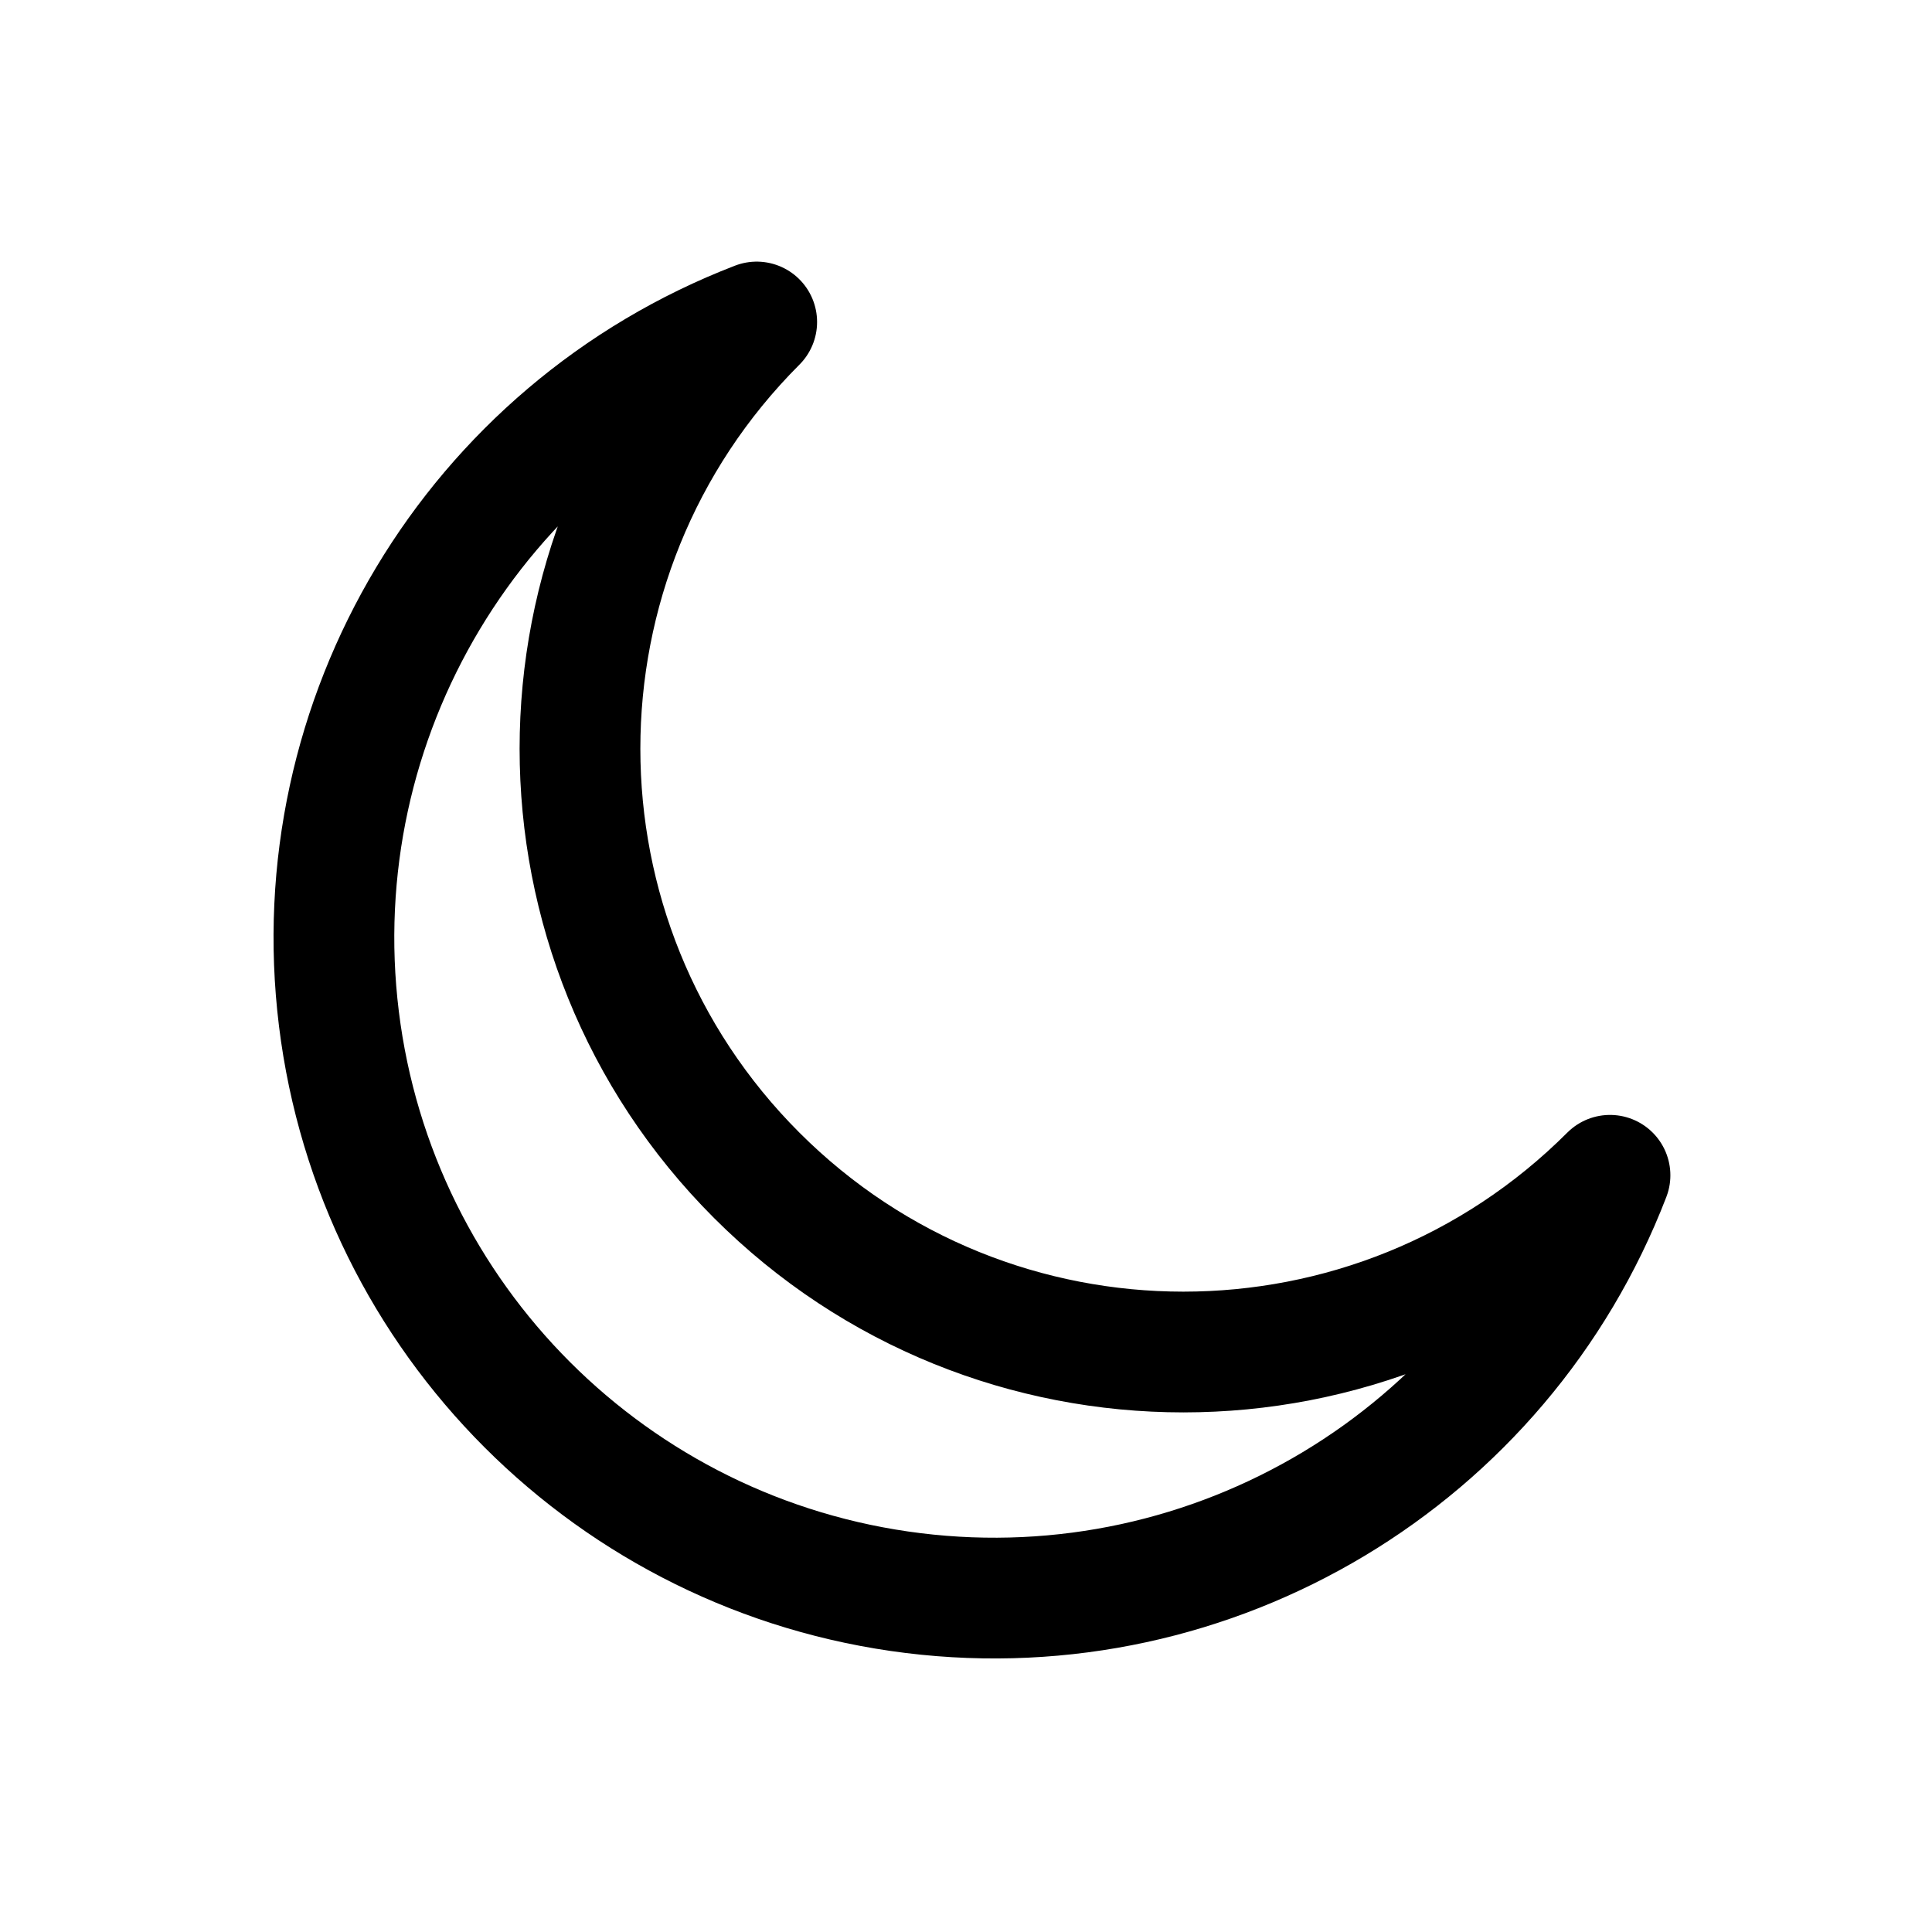
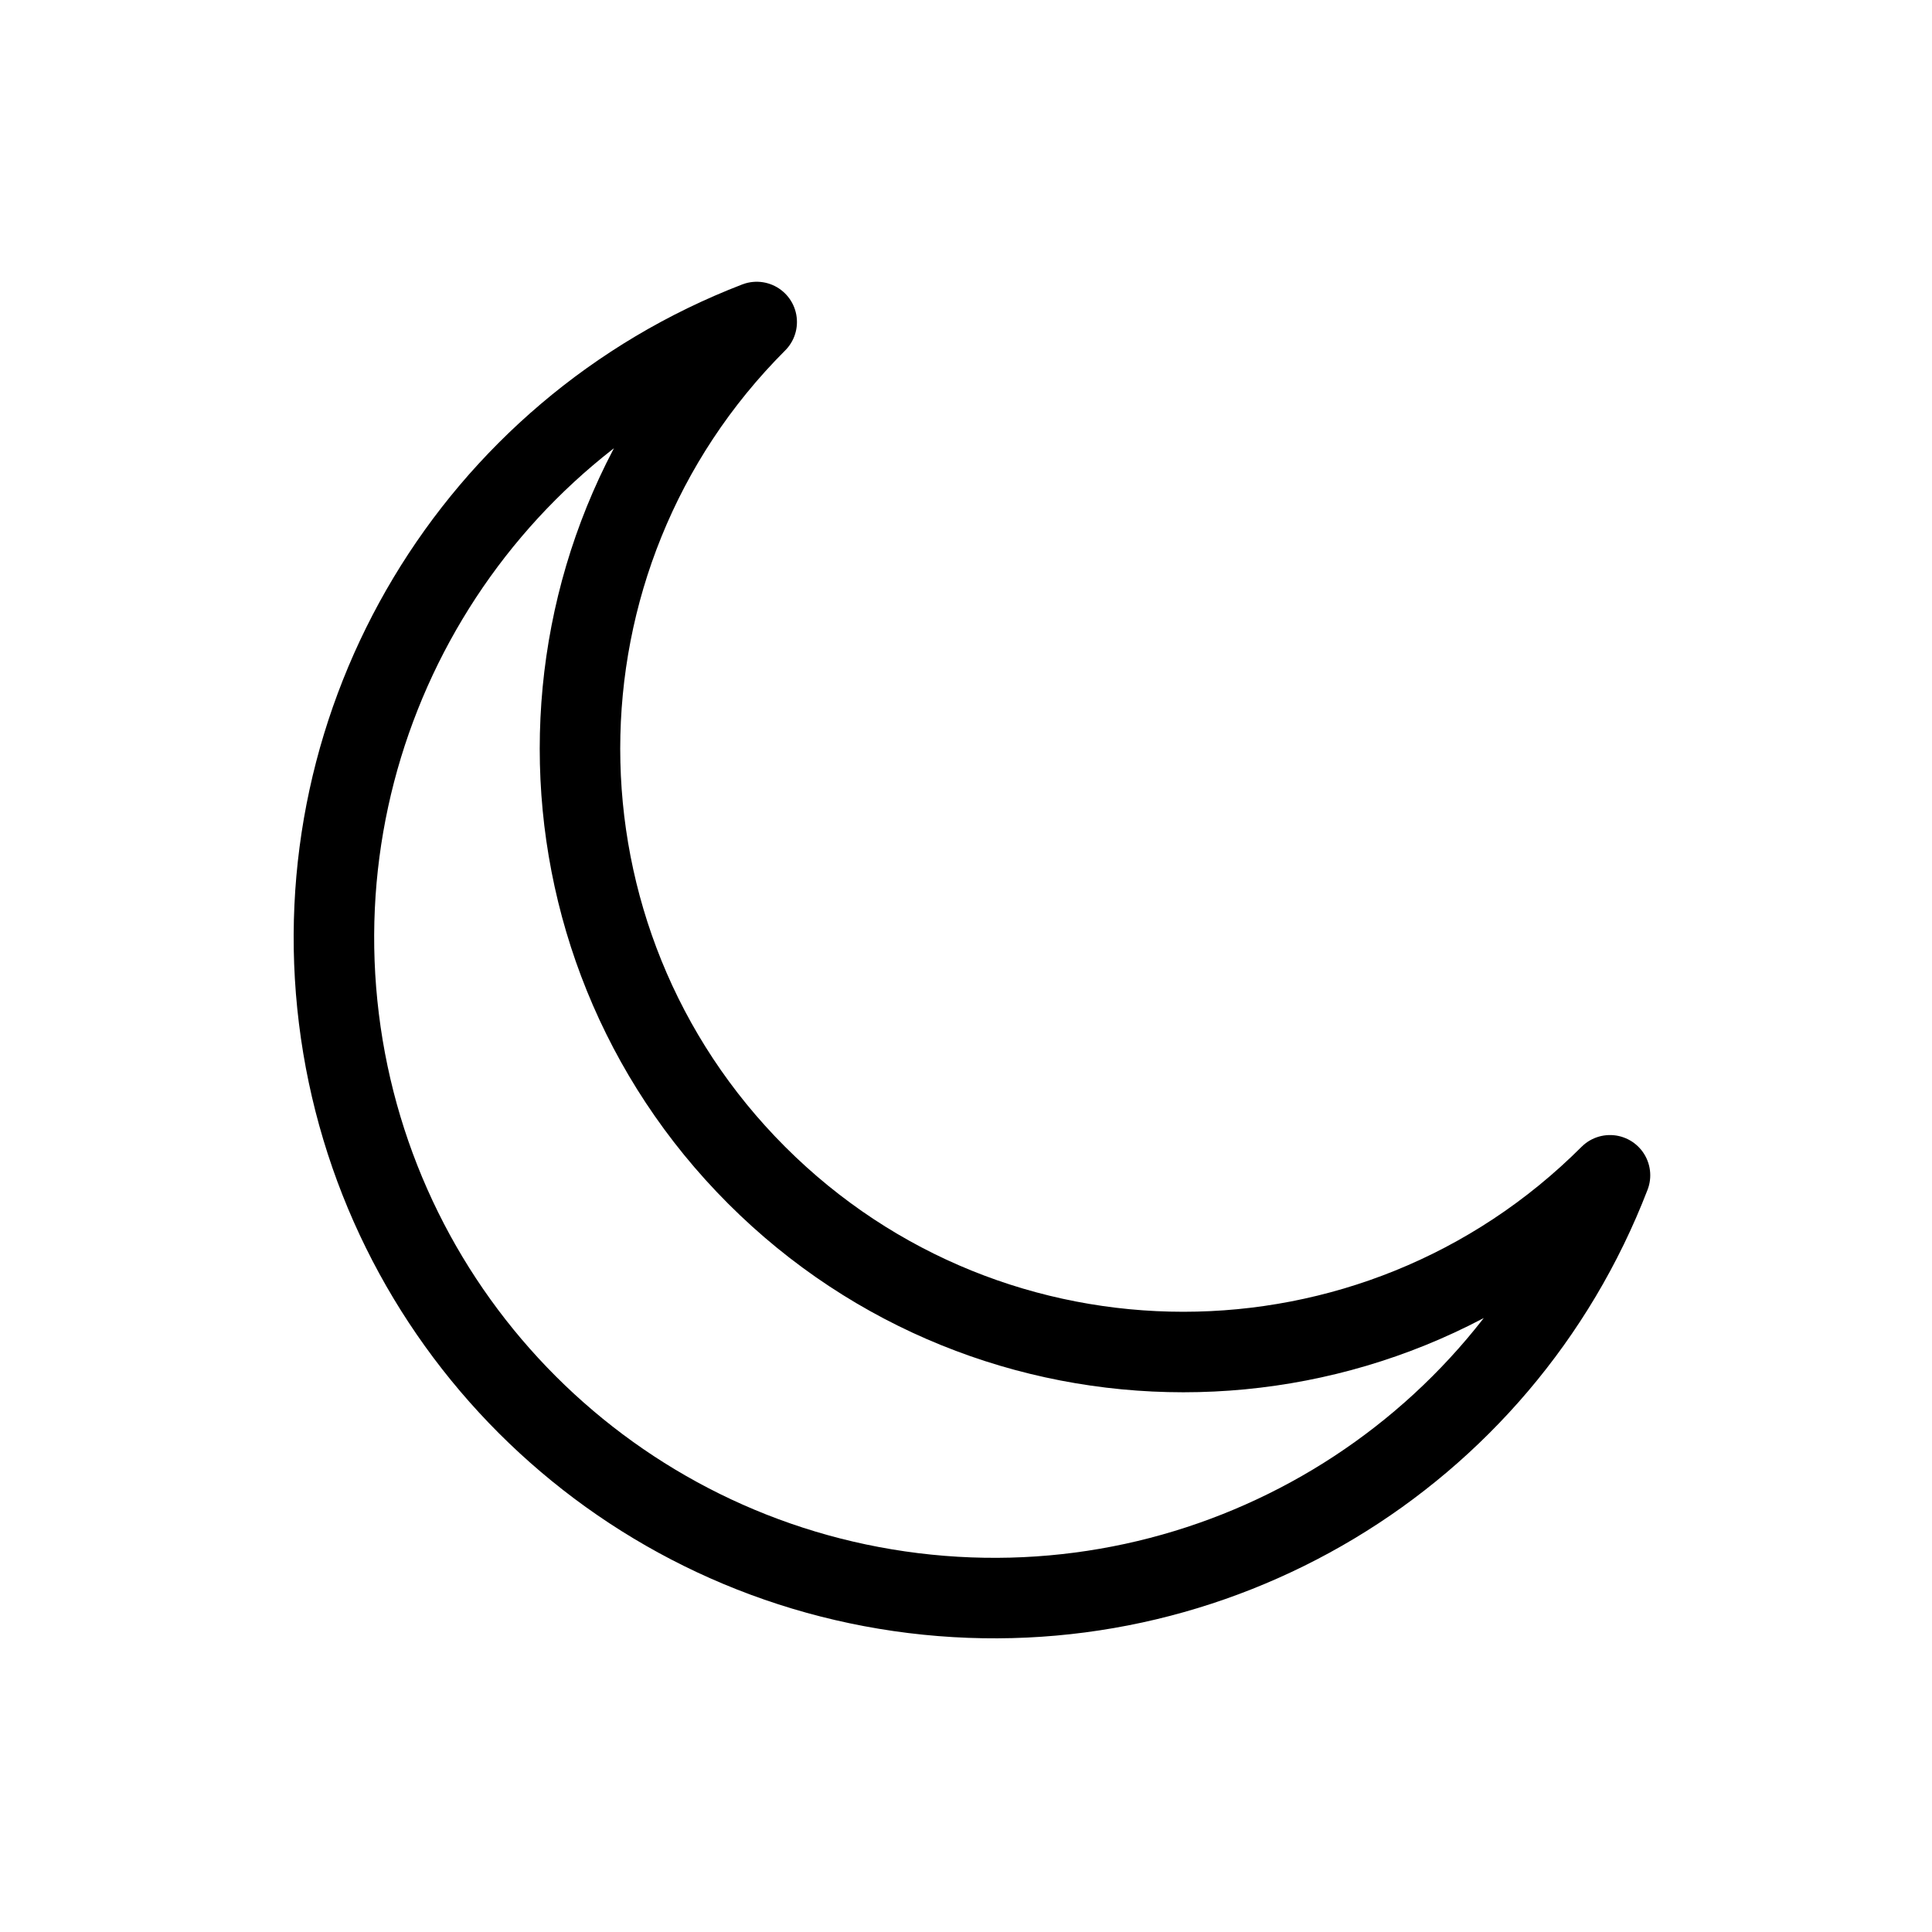
- <svg xmlns="http://www.w3.org/2000/svg" viewBox="0 0 24 24" width="24" height="24" fill="none" stroke="#000" stroke-width="1.5" stroke-linecap="round" stroke-linejoin="round">
+ <svg xmlns="http://www.w3.org/2000/svg" viewBox="0 0 24 24" width="24" height="24" fill="none" stroke="#000" stroke-width="1" stroke-linecap="round" stroke-linejoin="round">
  <path d="M20 14.6A8.2 8.2 0 1 1 9.4 4a6.6 6.6 0 0 0 10.6 10.6z" />
</svg>
